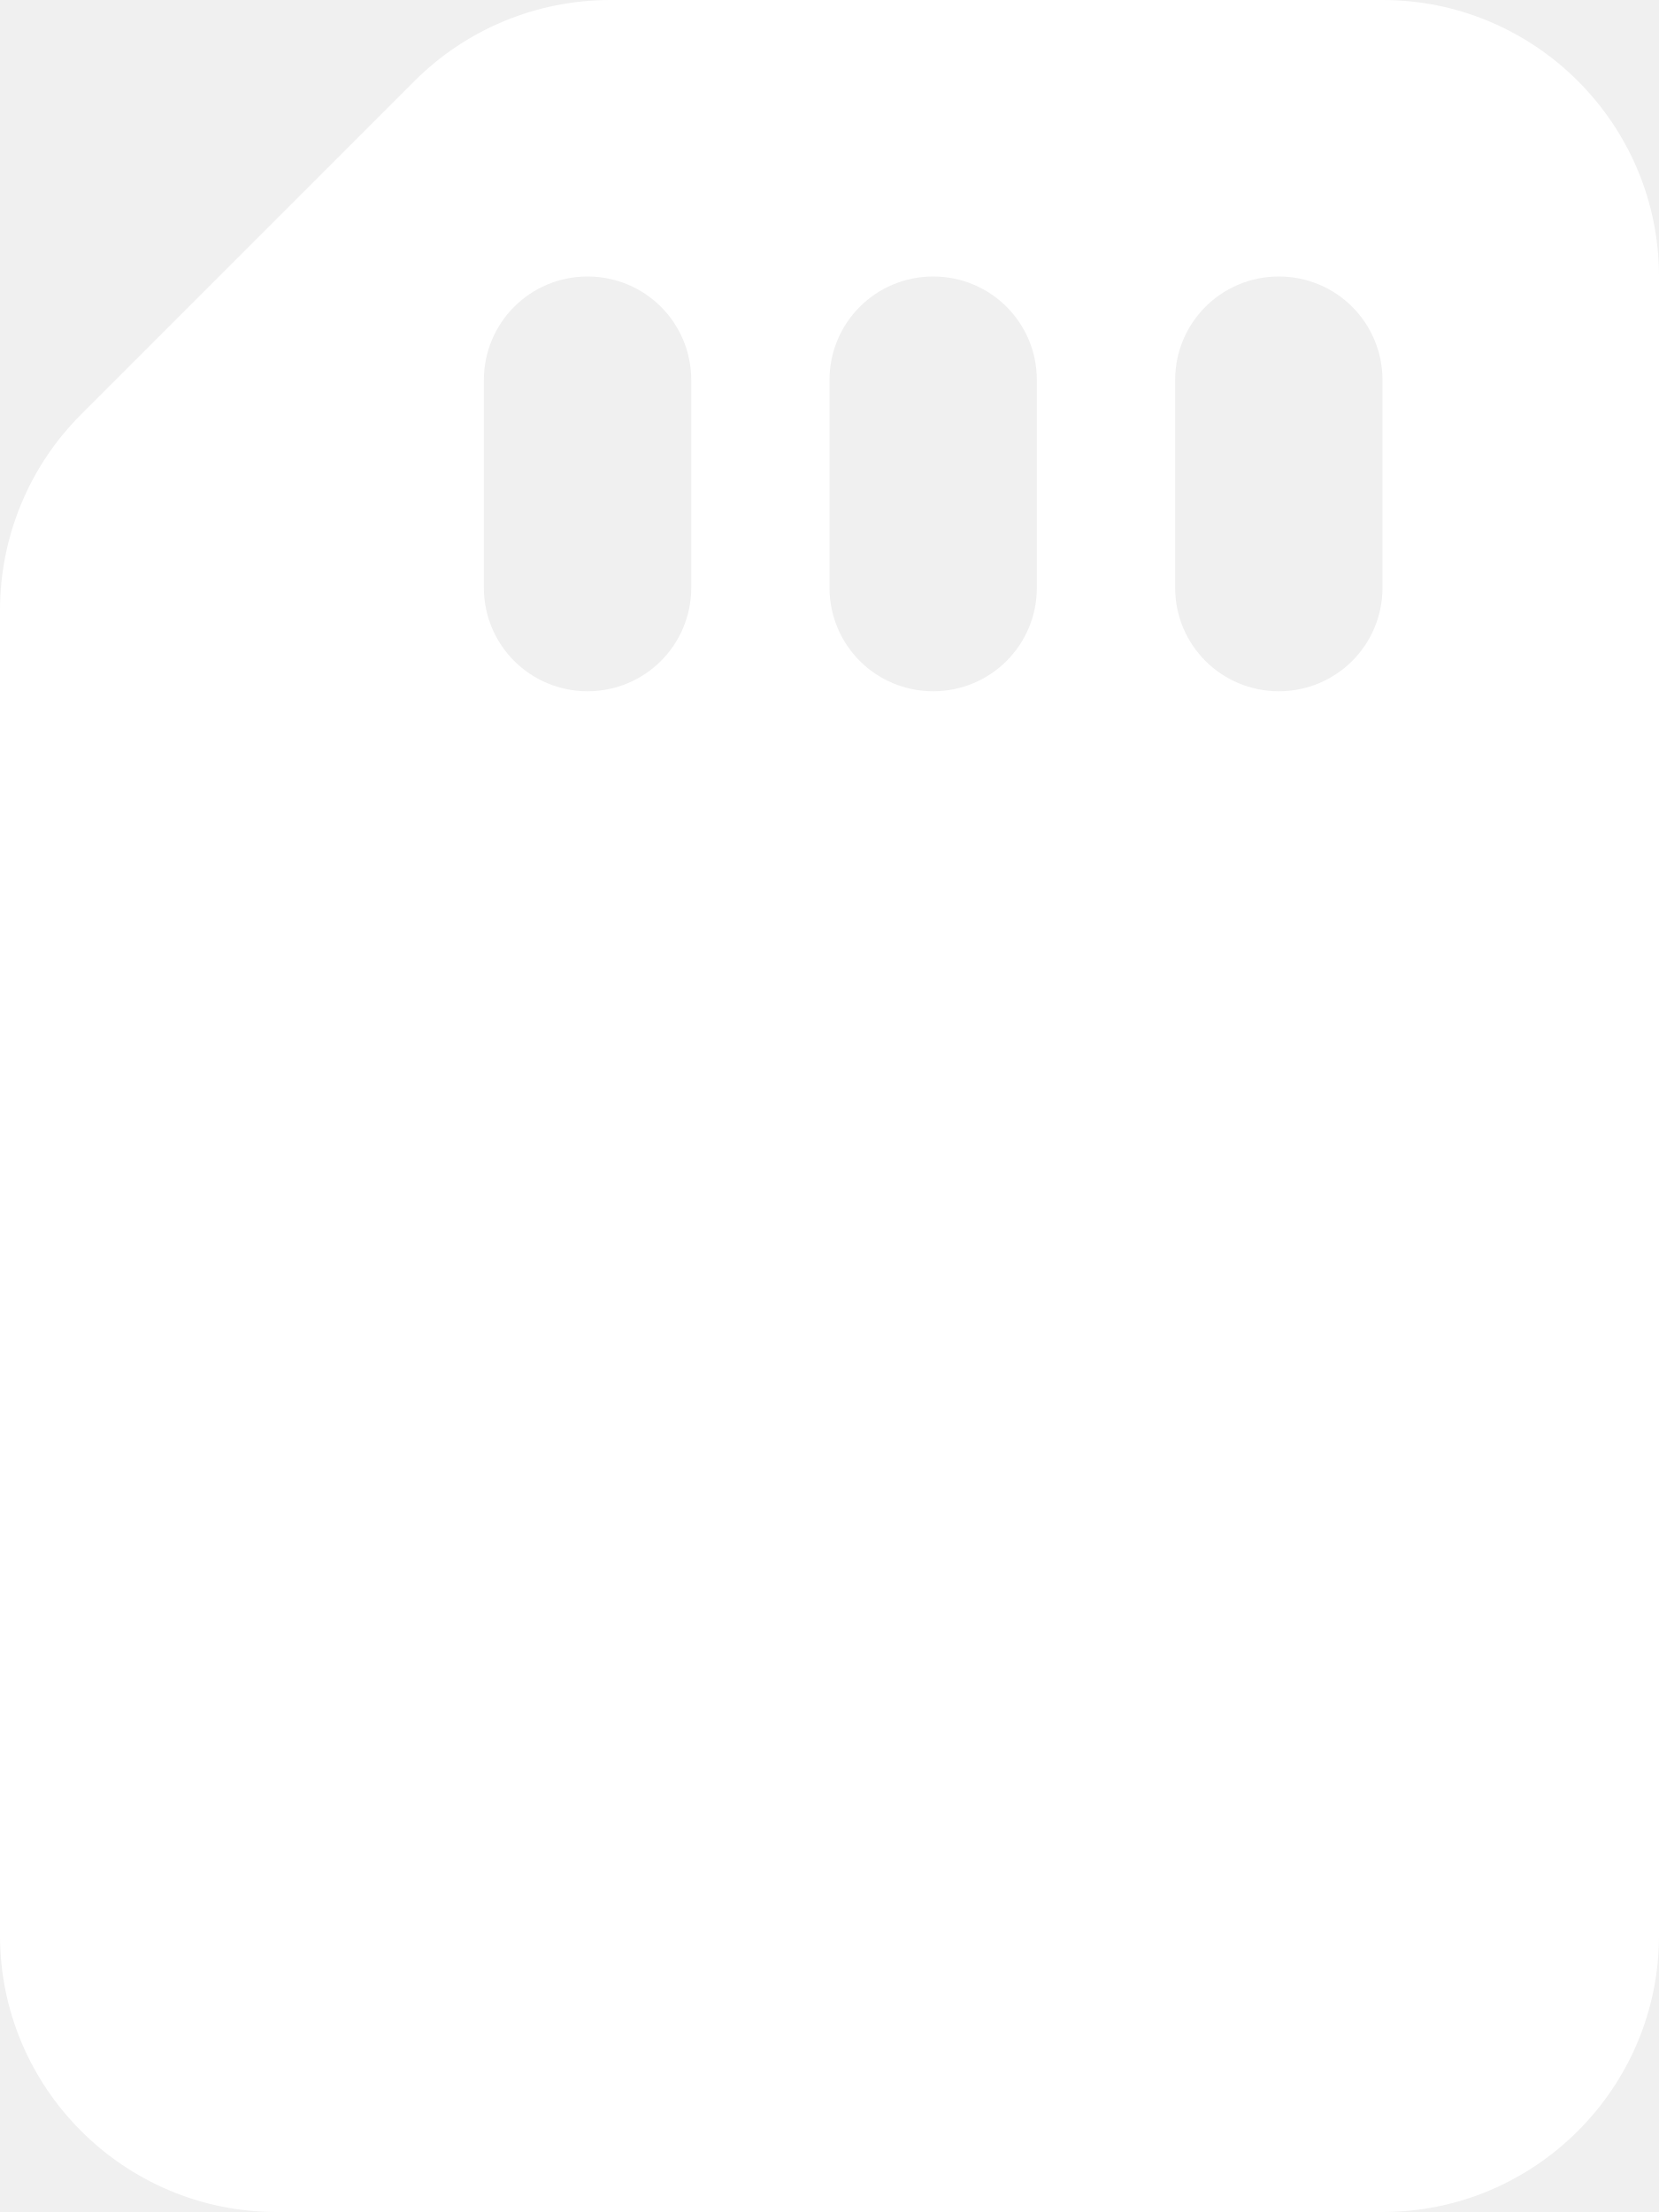
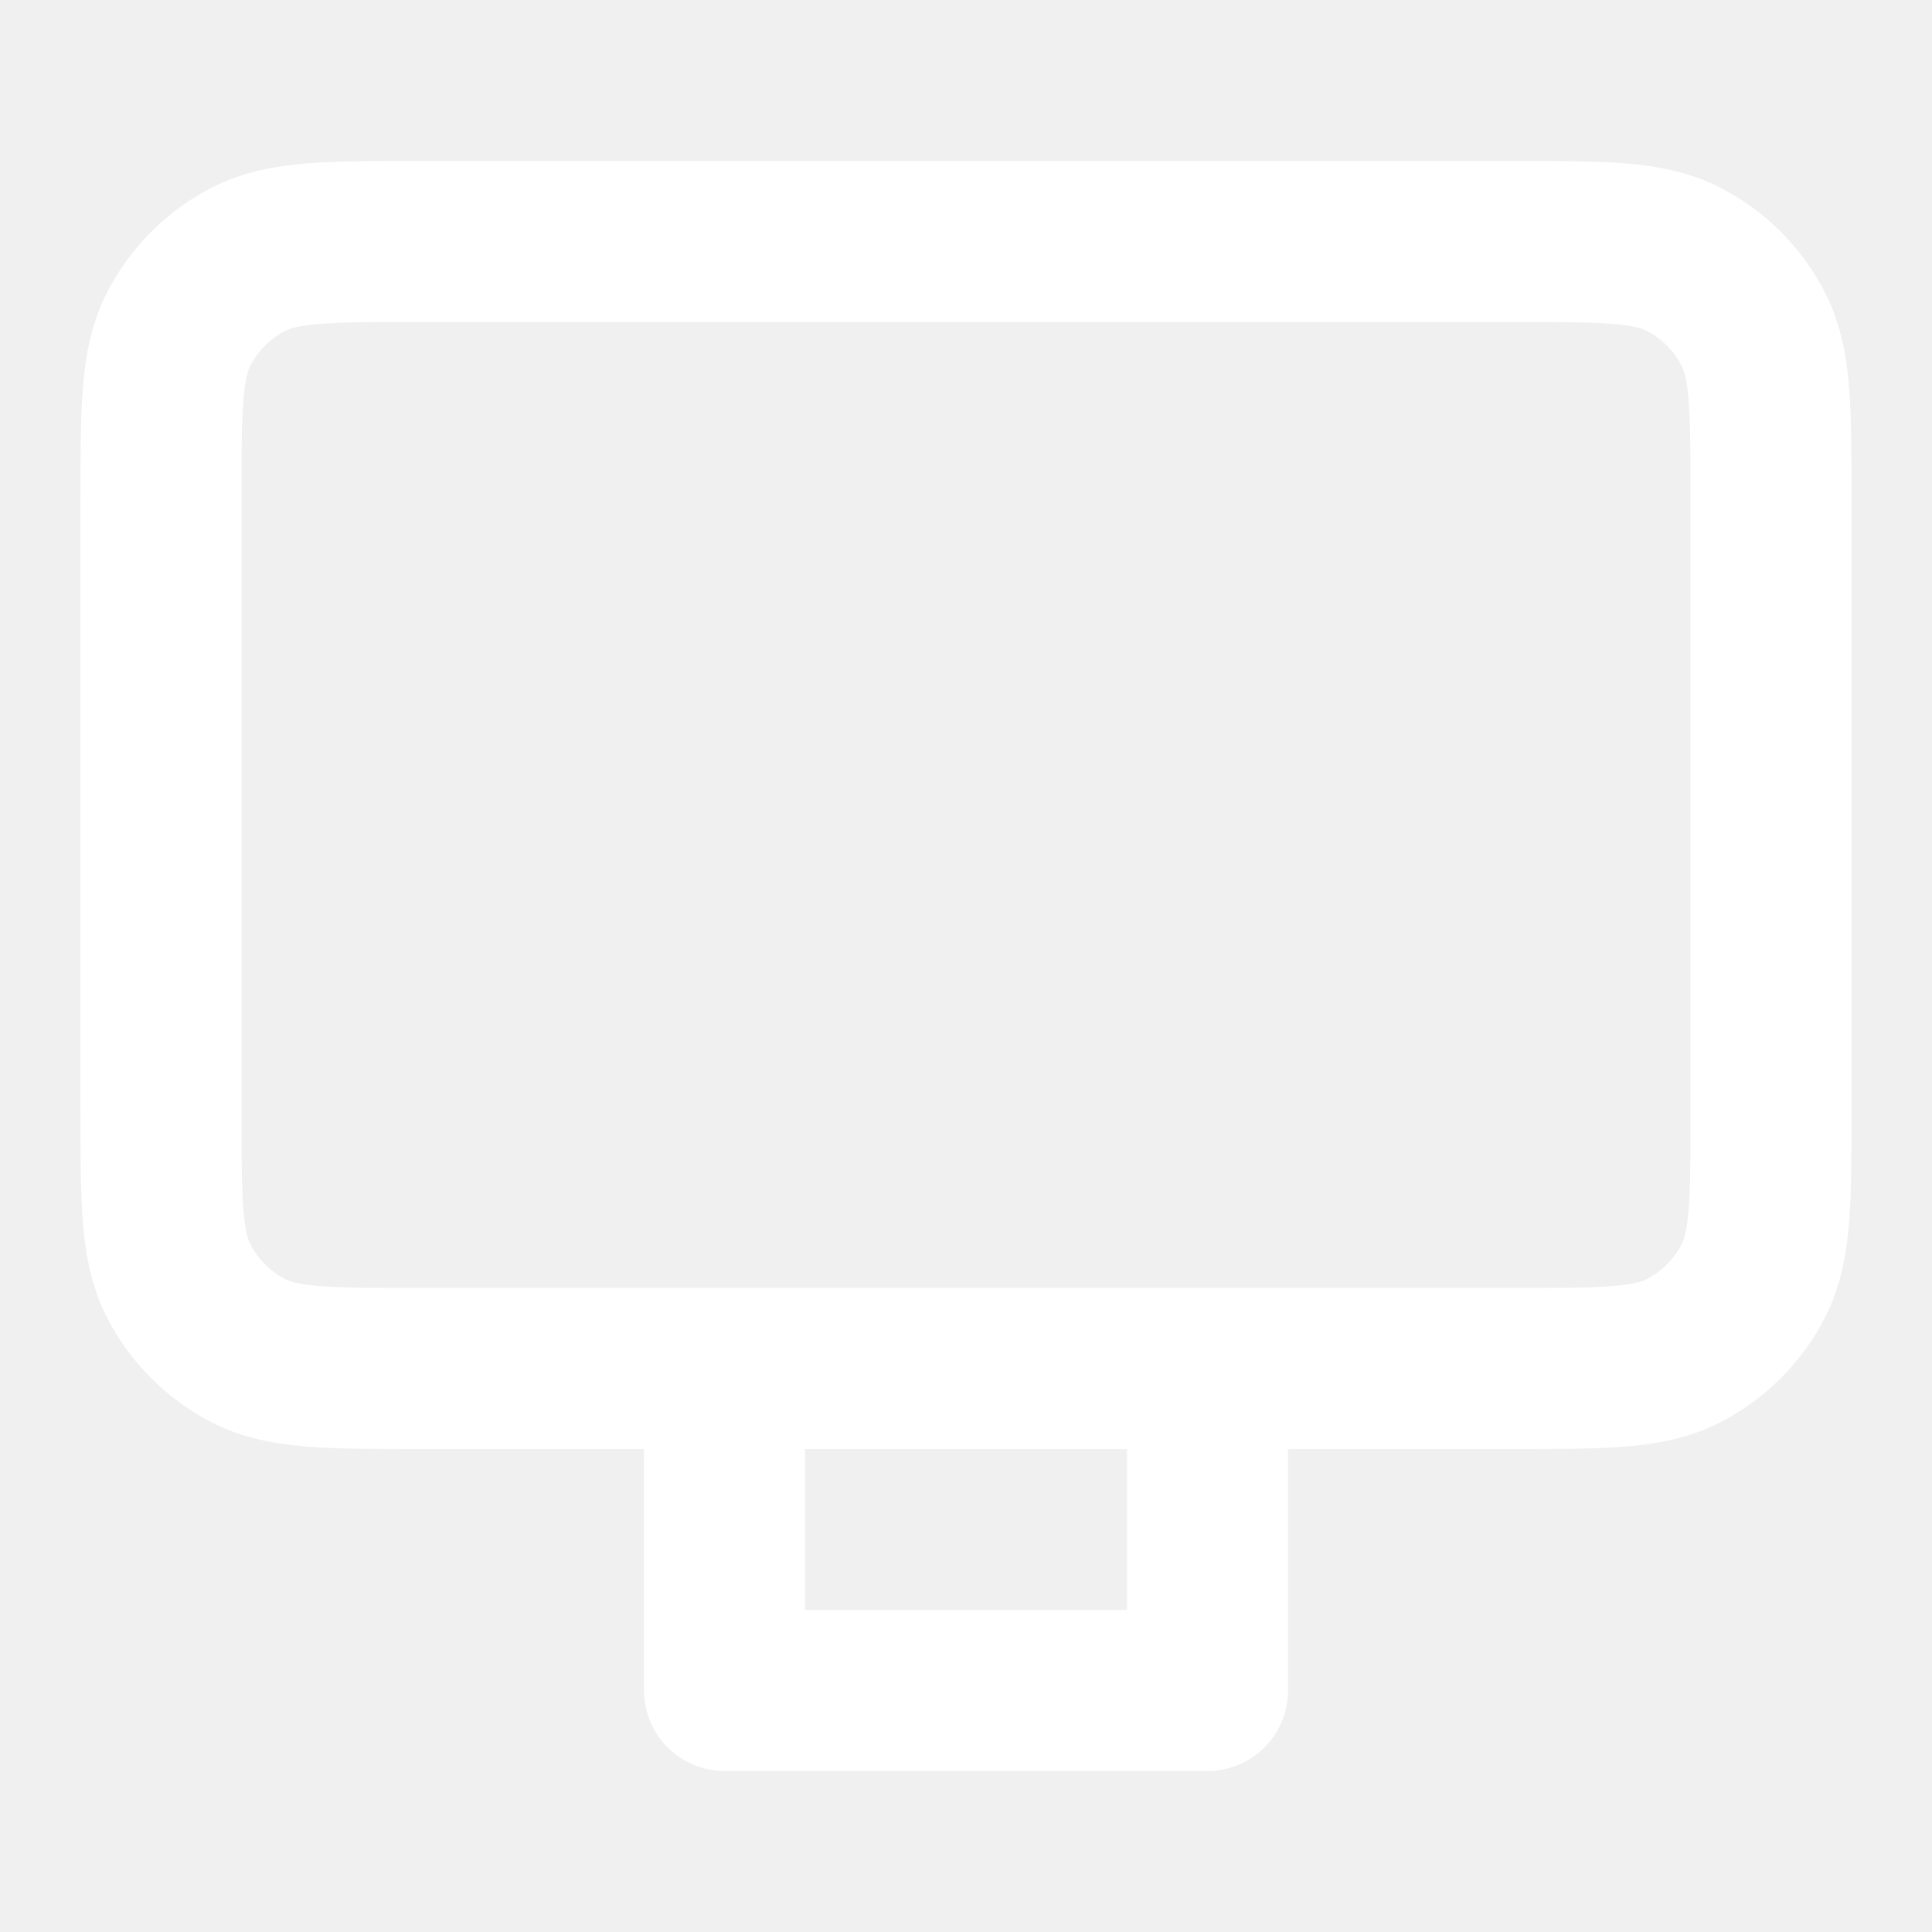
- <svg xmlns="http://www.w3.org/2000/svg" height="1em" viewBox="0 0 384 512">
-   <path d="M320 0H141.3C124.3 0 108 6.7 96 18.7L18.7 96C6.7 108 0 124.3 0 141.3V448c0 35.3 28.7 64 64 64H320c35.3 0 64-28.7 64-64V64c0-35.3-28.7-64-64-64zM160 88v48c0 13.3-10.7 24-24 24s-24-10.7-24-24V88c0-13.3 10.7-24 24-24s24 10.7 24 24zm80 0v48c0 13.3-10.7 24-24 24s-24-10.7-24-24V88c0-13.3 10.7-24 24-24s24 10.7 24 24zm80 0v48c0 13.3-10.7 24-24 24s-24-10.7-24-24V88c0-13.3 10.7-24 24-24s24 10.7 24 24z" fill="#fff" />
+ <svg xmlns="http://www.w3.org/2000/svg" width="24" height="24" viewBox="0 0 24 24" fill="none">
+   <path d="M15 17V21H9V17M5.2 17H18.8C19.92 17 20.48 17 20.908 16.782C21.284 16.59 21.59 16.284 21.782 15.908C22 15.48 22 14.92 22 13.8V6.2C22 5.08 22 4.52 21.782 4.092C21.59 3.716 21.284 3.41 20.908 3.218C20.48 3 19.92 3 18.8 3H5.2C4.08 3 3.52 3 3.092 3.218C2.716 3.41 2.41 3.716 2.218 4.092C2 4.52 2 5.08 2 6.2V13.8C2 14.92 2 15.48 2.218 15.908C2.41 16.284 2.716 16.59 3.092 16.782C3.52 17 4.08 17 5.2 17Z" stroke="white" stroke-width="2" stroke-linecap="round" stroke-linejoin="round" />
</svg>
